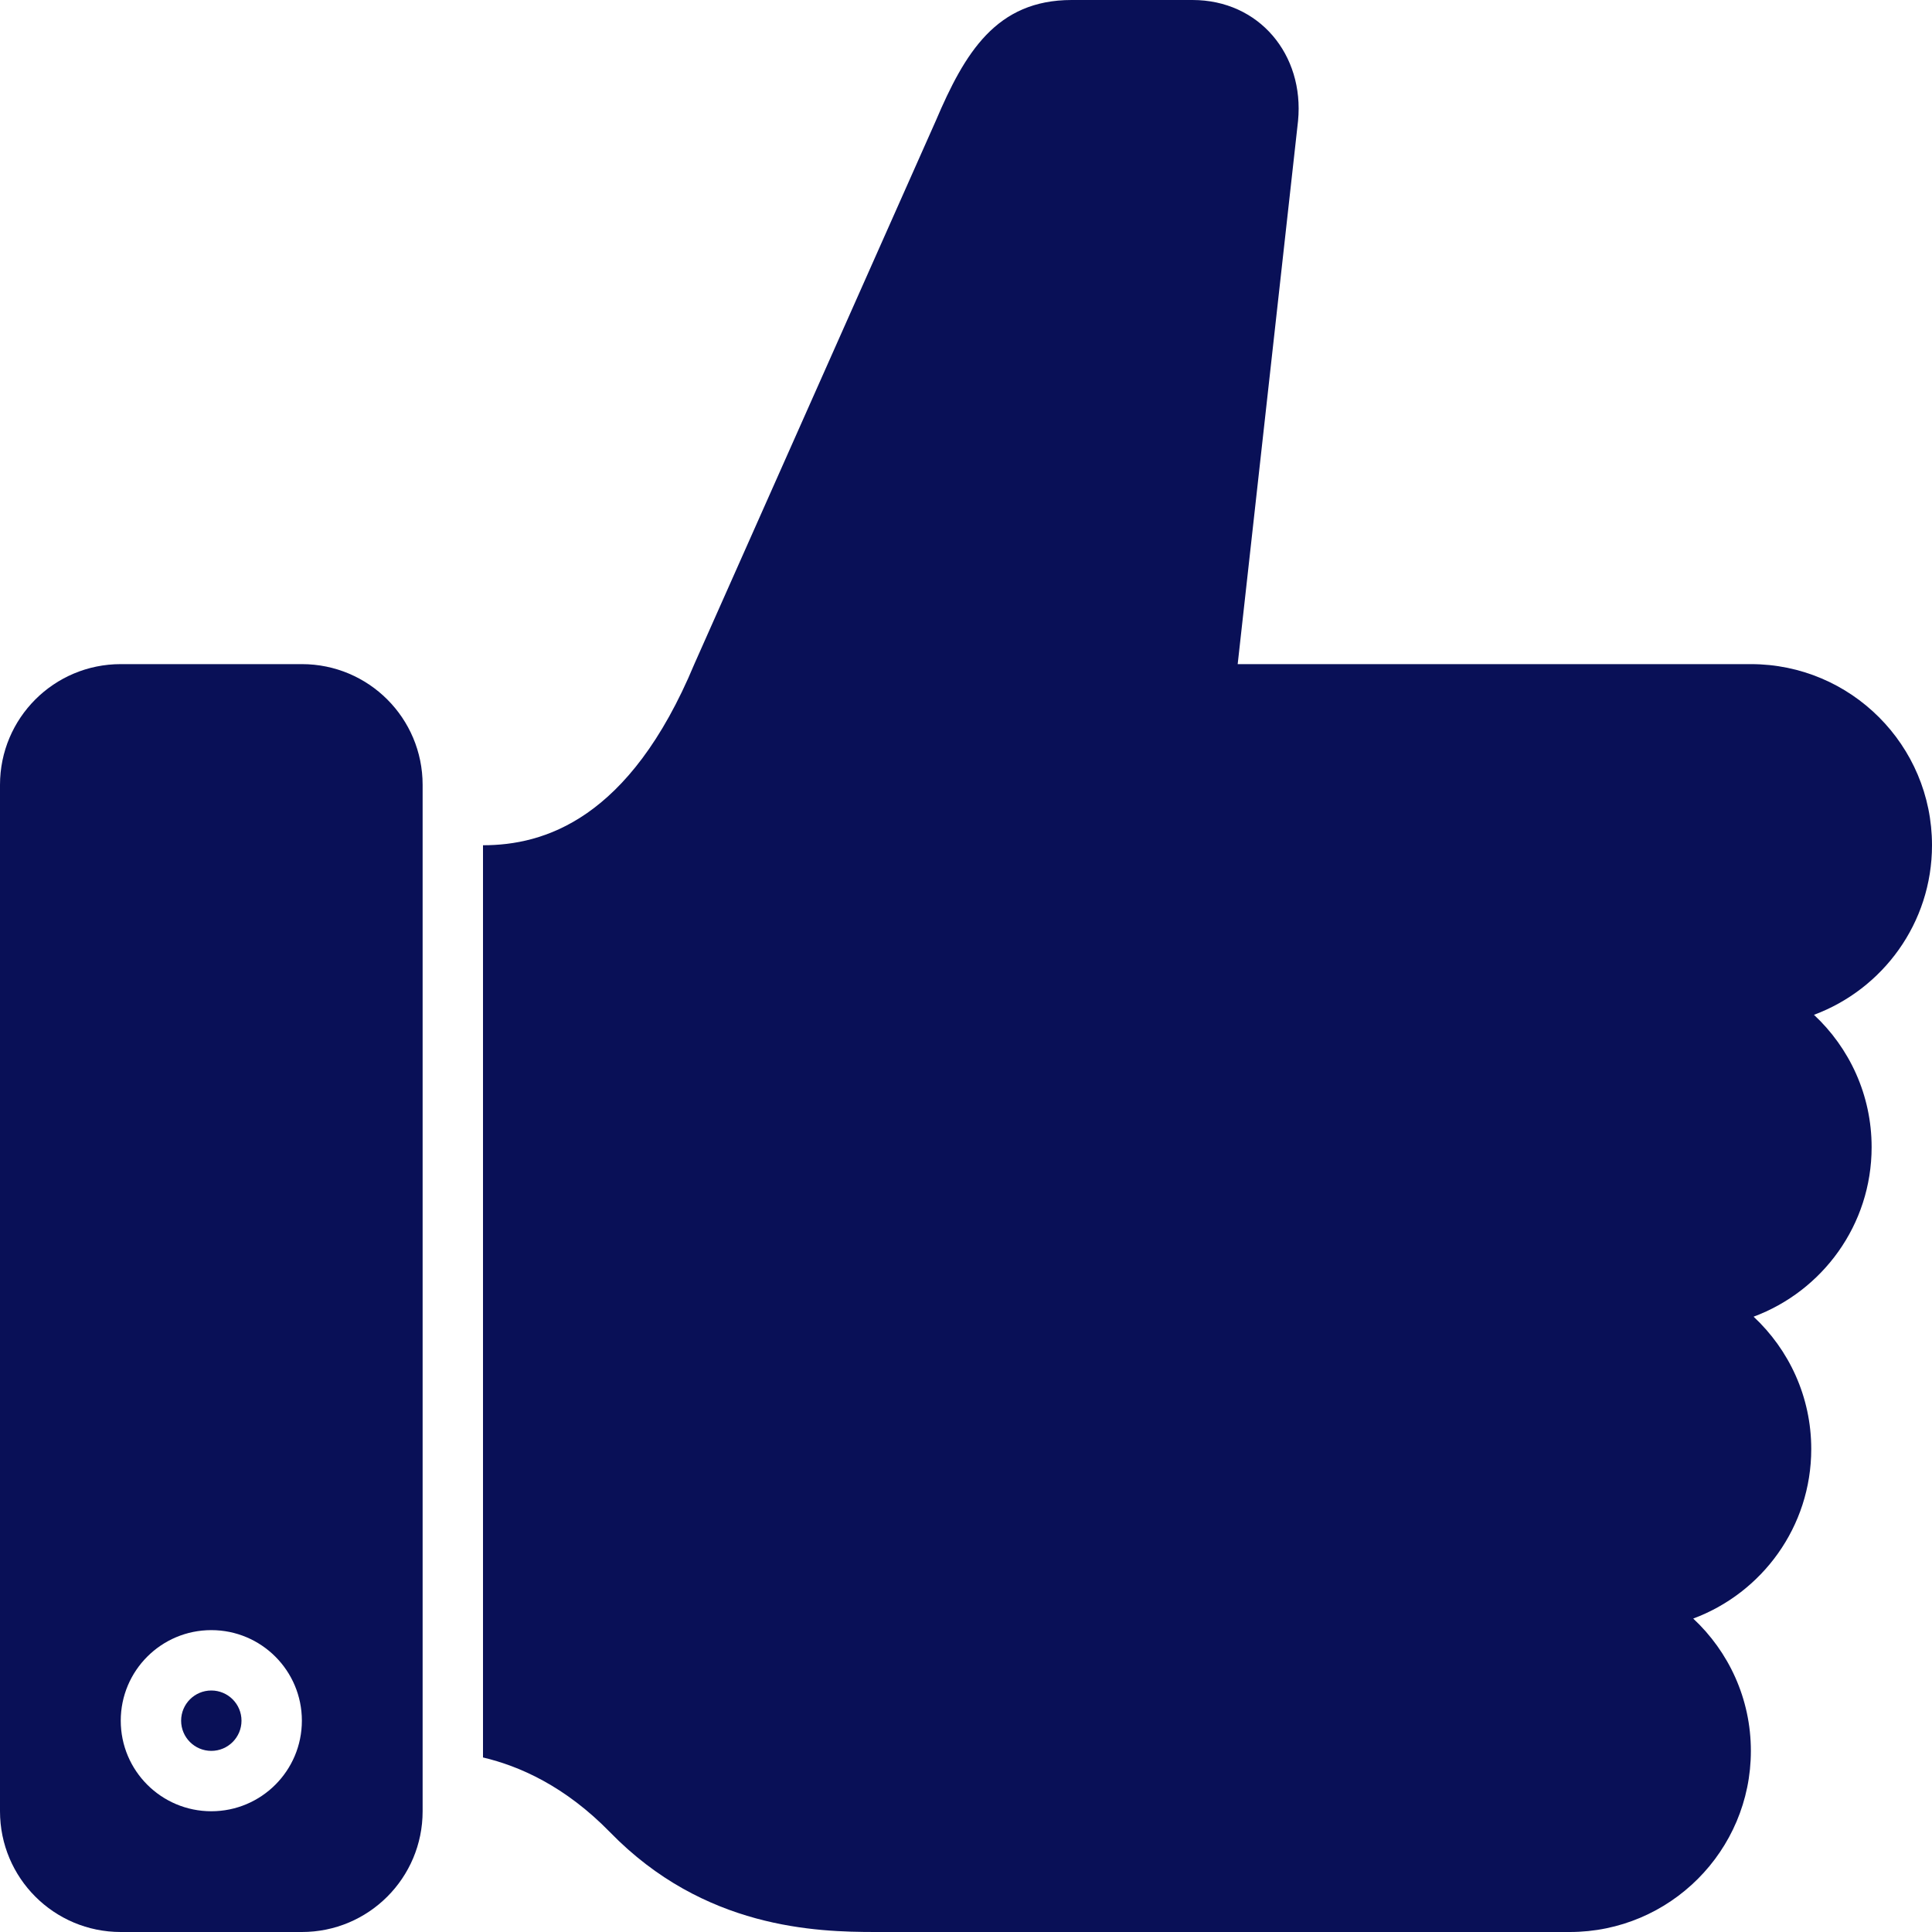
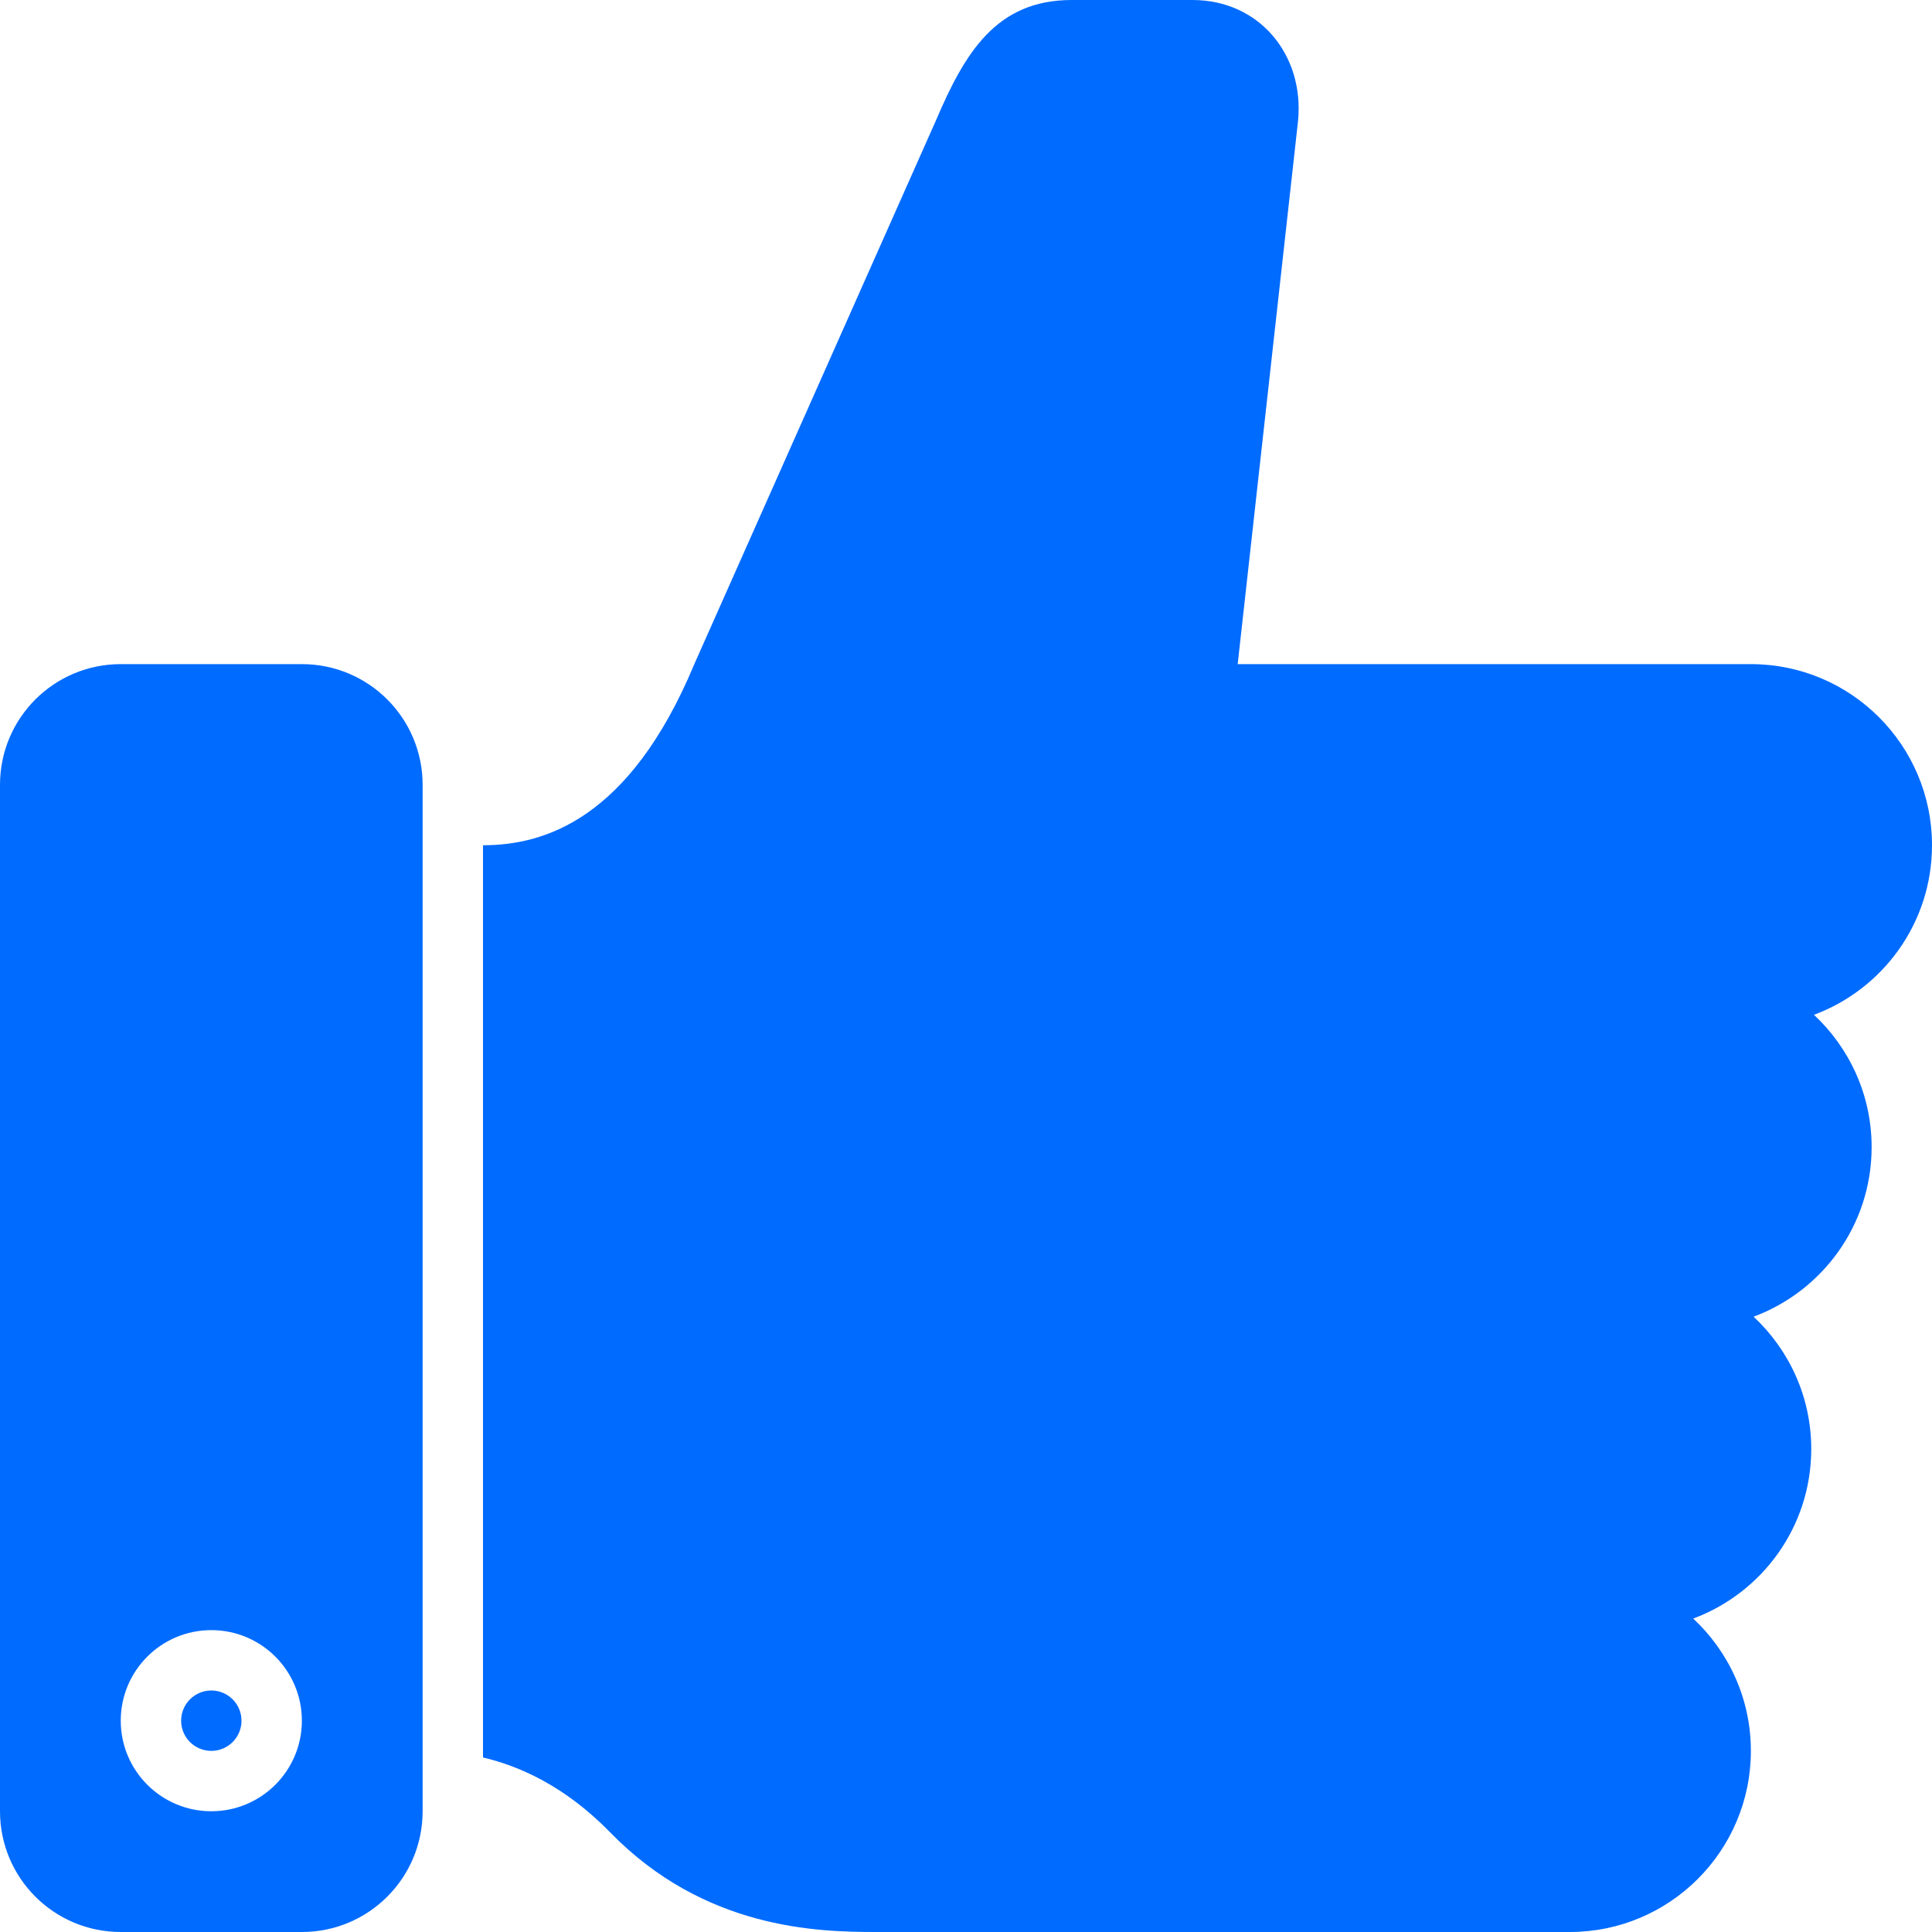
<svg xmlns="http://www.w3.org/2000/svg" version="1.0" id="Layer_1" width="800px" height="800px" viewBox="0 0 64 64" enable-background="new 0 0 64 64" xml:space="preserve" fill="#000000">
  <g id="SVGRepo_bgCarrier" stroke-width="0" />
  <g id="SVGRepo_tracerCarrier" stroke-linecap="round" stroke-linejoin="round" />
  <g id="SVGRepo_iconCarrier">
    <g>
-       <circle fill="#091057" cx="7" cy="57" r="1" />
+       <circle fill="#006BFF" cx="7" cy="57" r="1" />
      <g>
-         <path fill="#091057" d="M14,26c0-2.212-1.789-4-4-4H4c-2.211,0-4,1.788-4,4v34c0,2.21,1.789,4,4,4h6c2.211,0,4-1.79,4-4V26z M7,60 c-1.657,0-3-1.344-3-3c0-1.658,1.343-3,3-3s3,1.342,3,3C10,58.656,8.657,60,7,60z" />
-         <path fill="#091057" d="M64,28c0-3.314-2.687-6-6-6H41l0,0h-0.016H41l2-18c0.209-2.188-1.287-4-3.498-4h-4.001 C33,0,31.959,1.75,31,4l-8,18c-2.155,5.169-5,6-7,6v30.218c1.203,0.285,2.714,0.945,4.21,2.479C23.324,63.894,27.043,64,29,64h23 c3.313,0,6-2.688,6-6c0-1.731-0.737-3.288-1.91-4.383C58.371,52.769,60,50.577,60,48c0-1.731-0.737-3.288-1.91-4.383 C60.371,42.769,62,40.577,62,38c0-1.731-0.737-3.288-1.91-4.383C62.371,32.769,64,30.577,64,28z" />
+         <path fill="#006BFF" d="M14,26c0-2.212-1.789-4-4-4H4c-2.211,0-4,1.788-4,4v34c0,2.21,1.789,4,4,4h6c2.211,0,4-1.79,4-4V26z M7,60 c-1.657,0-3-1.344-3-3c0-1.658,1.343-3,3-3s3,1.342,3,3C10,58.656,8.657,60,7,60z" />
+         <path fill="#006BFF" d="M64,28c0-3.314-2.687-6-6-6H41l0,0h-0.016H41l2-18c0.209-2.188-1.287-4-3.498-4h-4.001 C33,0,31.959,1.75,31,4l-8,18c-2.155,5.169-5,6-7,6v30.218c1.203,0.285,2.714,0.945,4.21,2.479C23.324,63.894,27.043,64,29,64h23 c3.313,0,6-2.688,6-6c0-1.731-0.737-3.288-1.91-4.383C58.371,52.769,60,50.577,60,48c0-1.731-0.737-3.288-1.91-4.383 C60.371,42.769,62,40.577,62,38c0-1.731-0.737-3.288-1.91-4.383C62.371,32.769,64,30.577,64,28z" />
      </g>
    </g>
  </g>
</svg>
